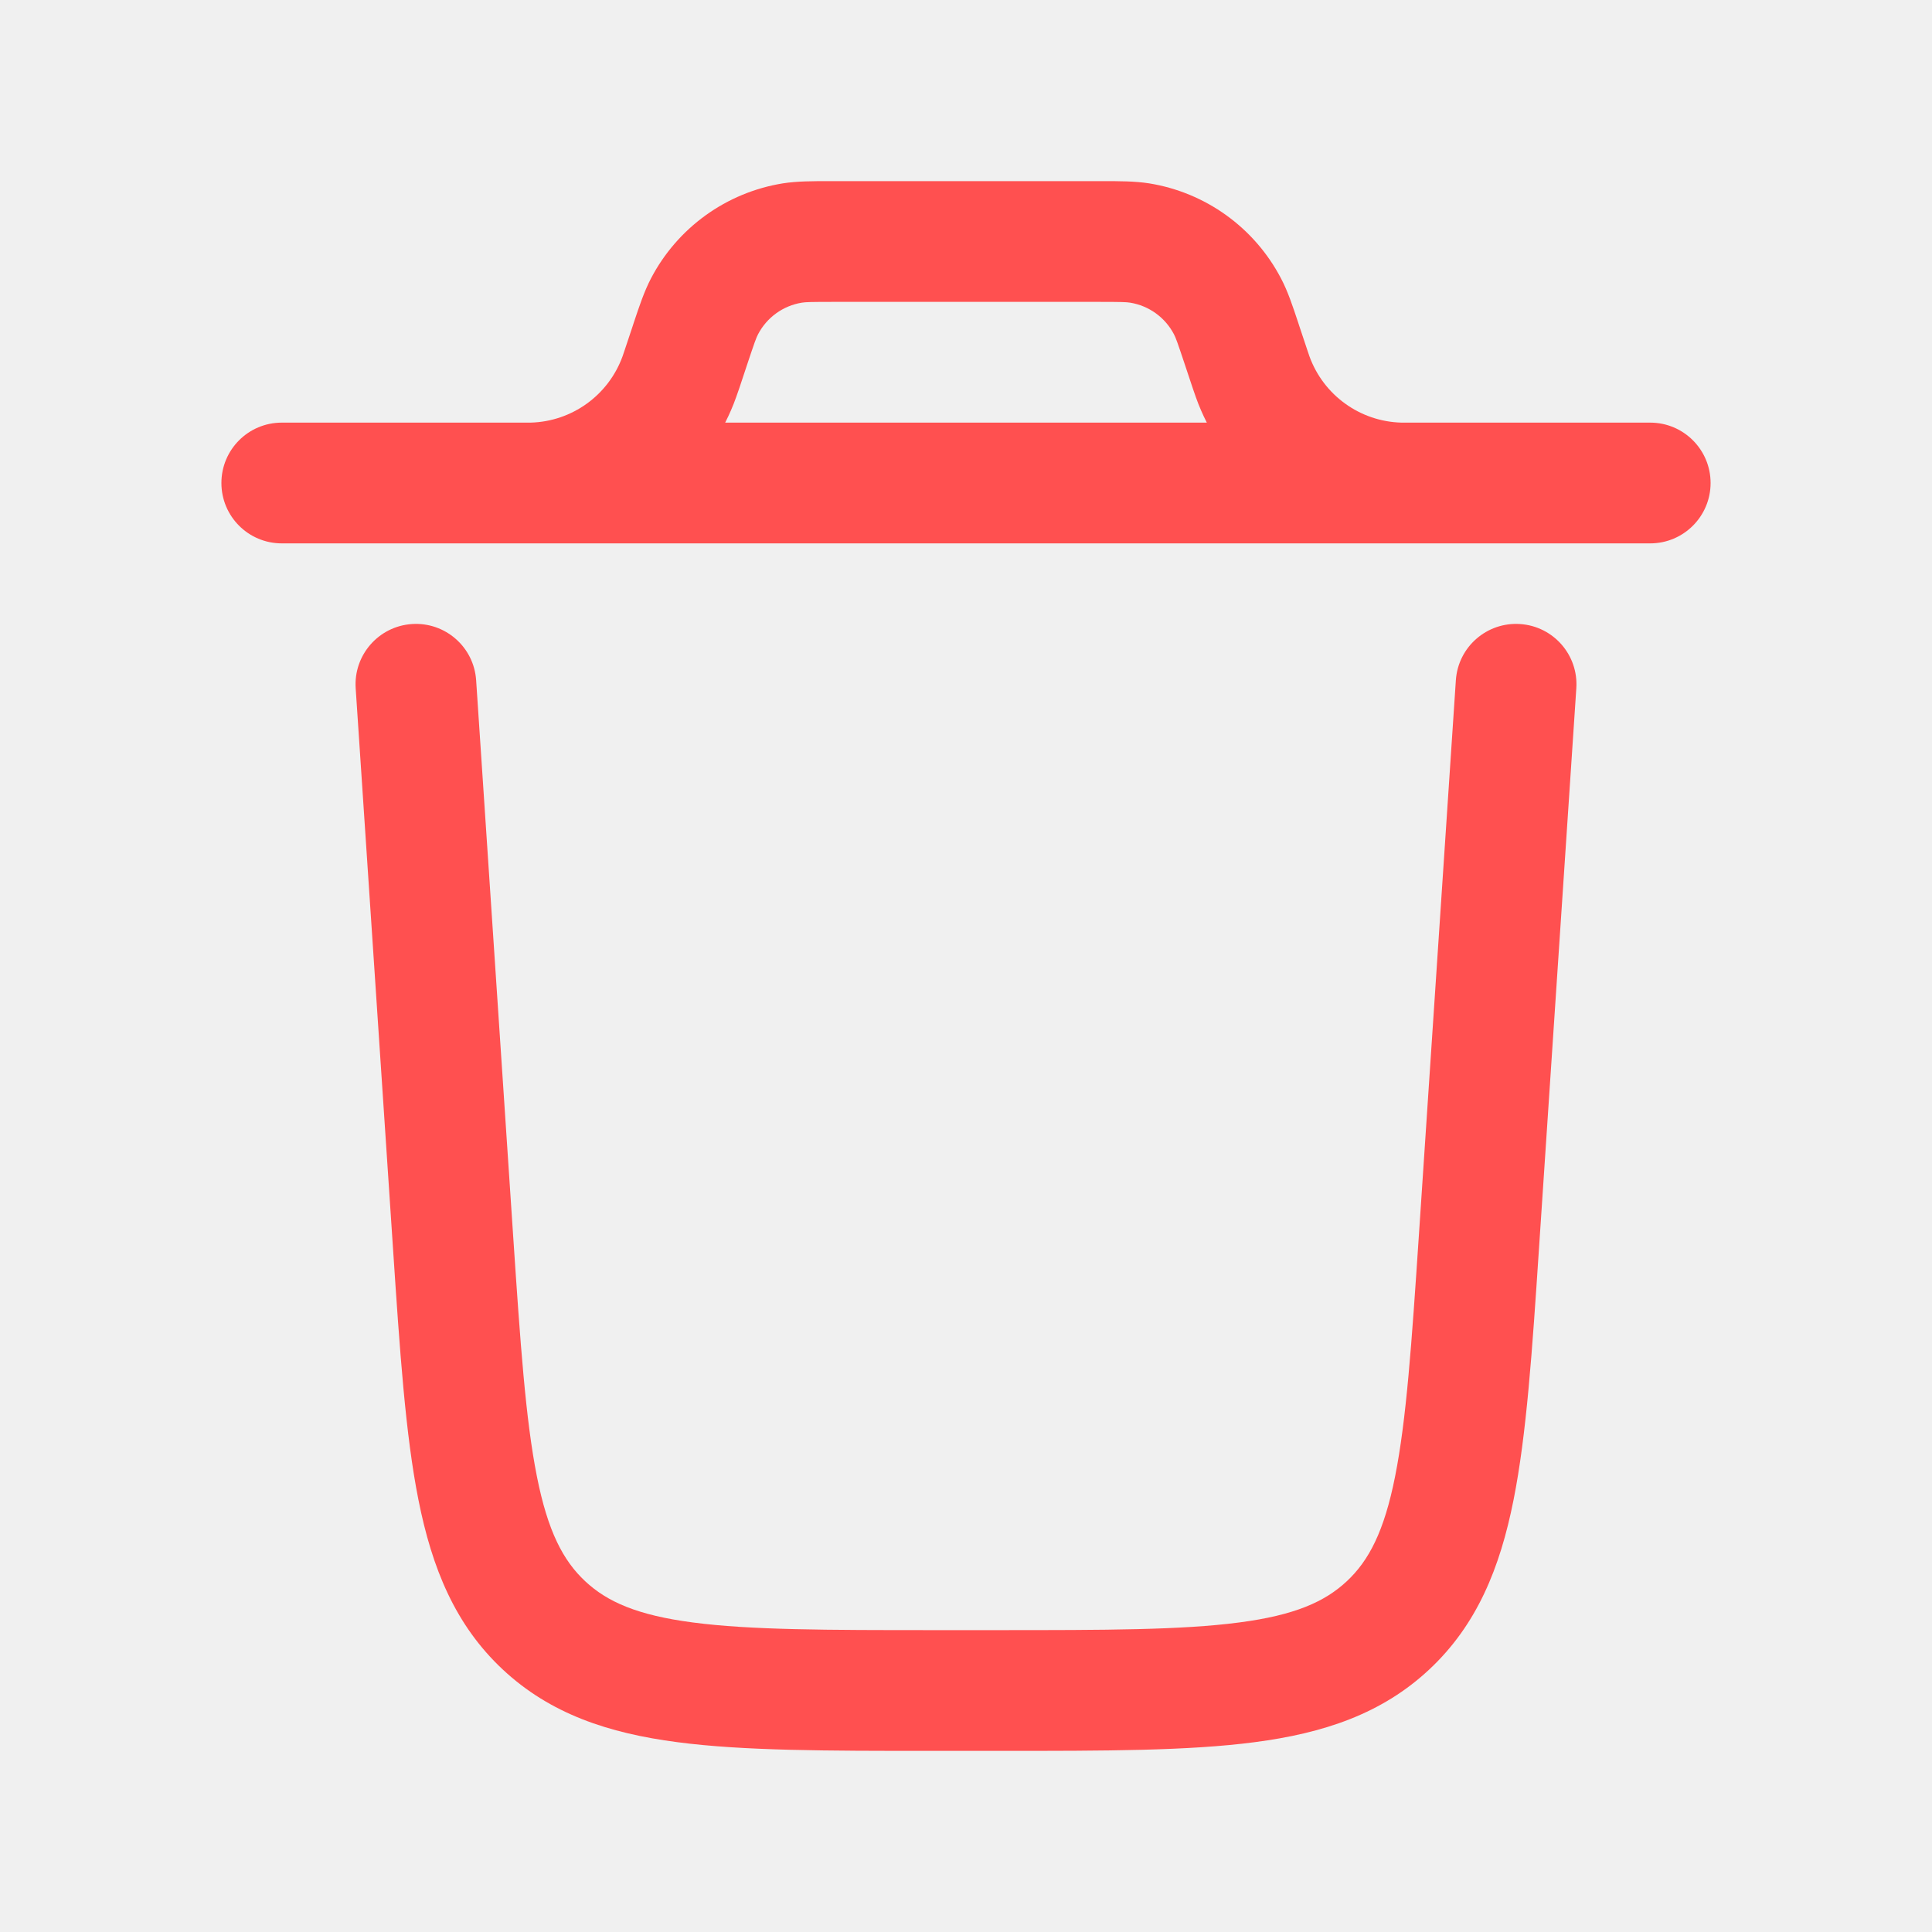
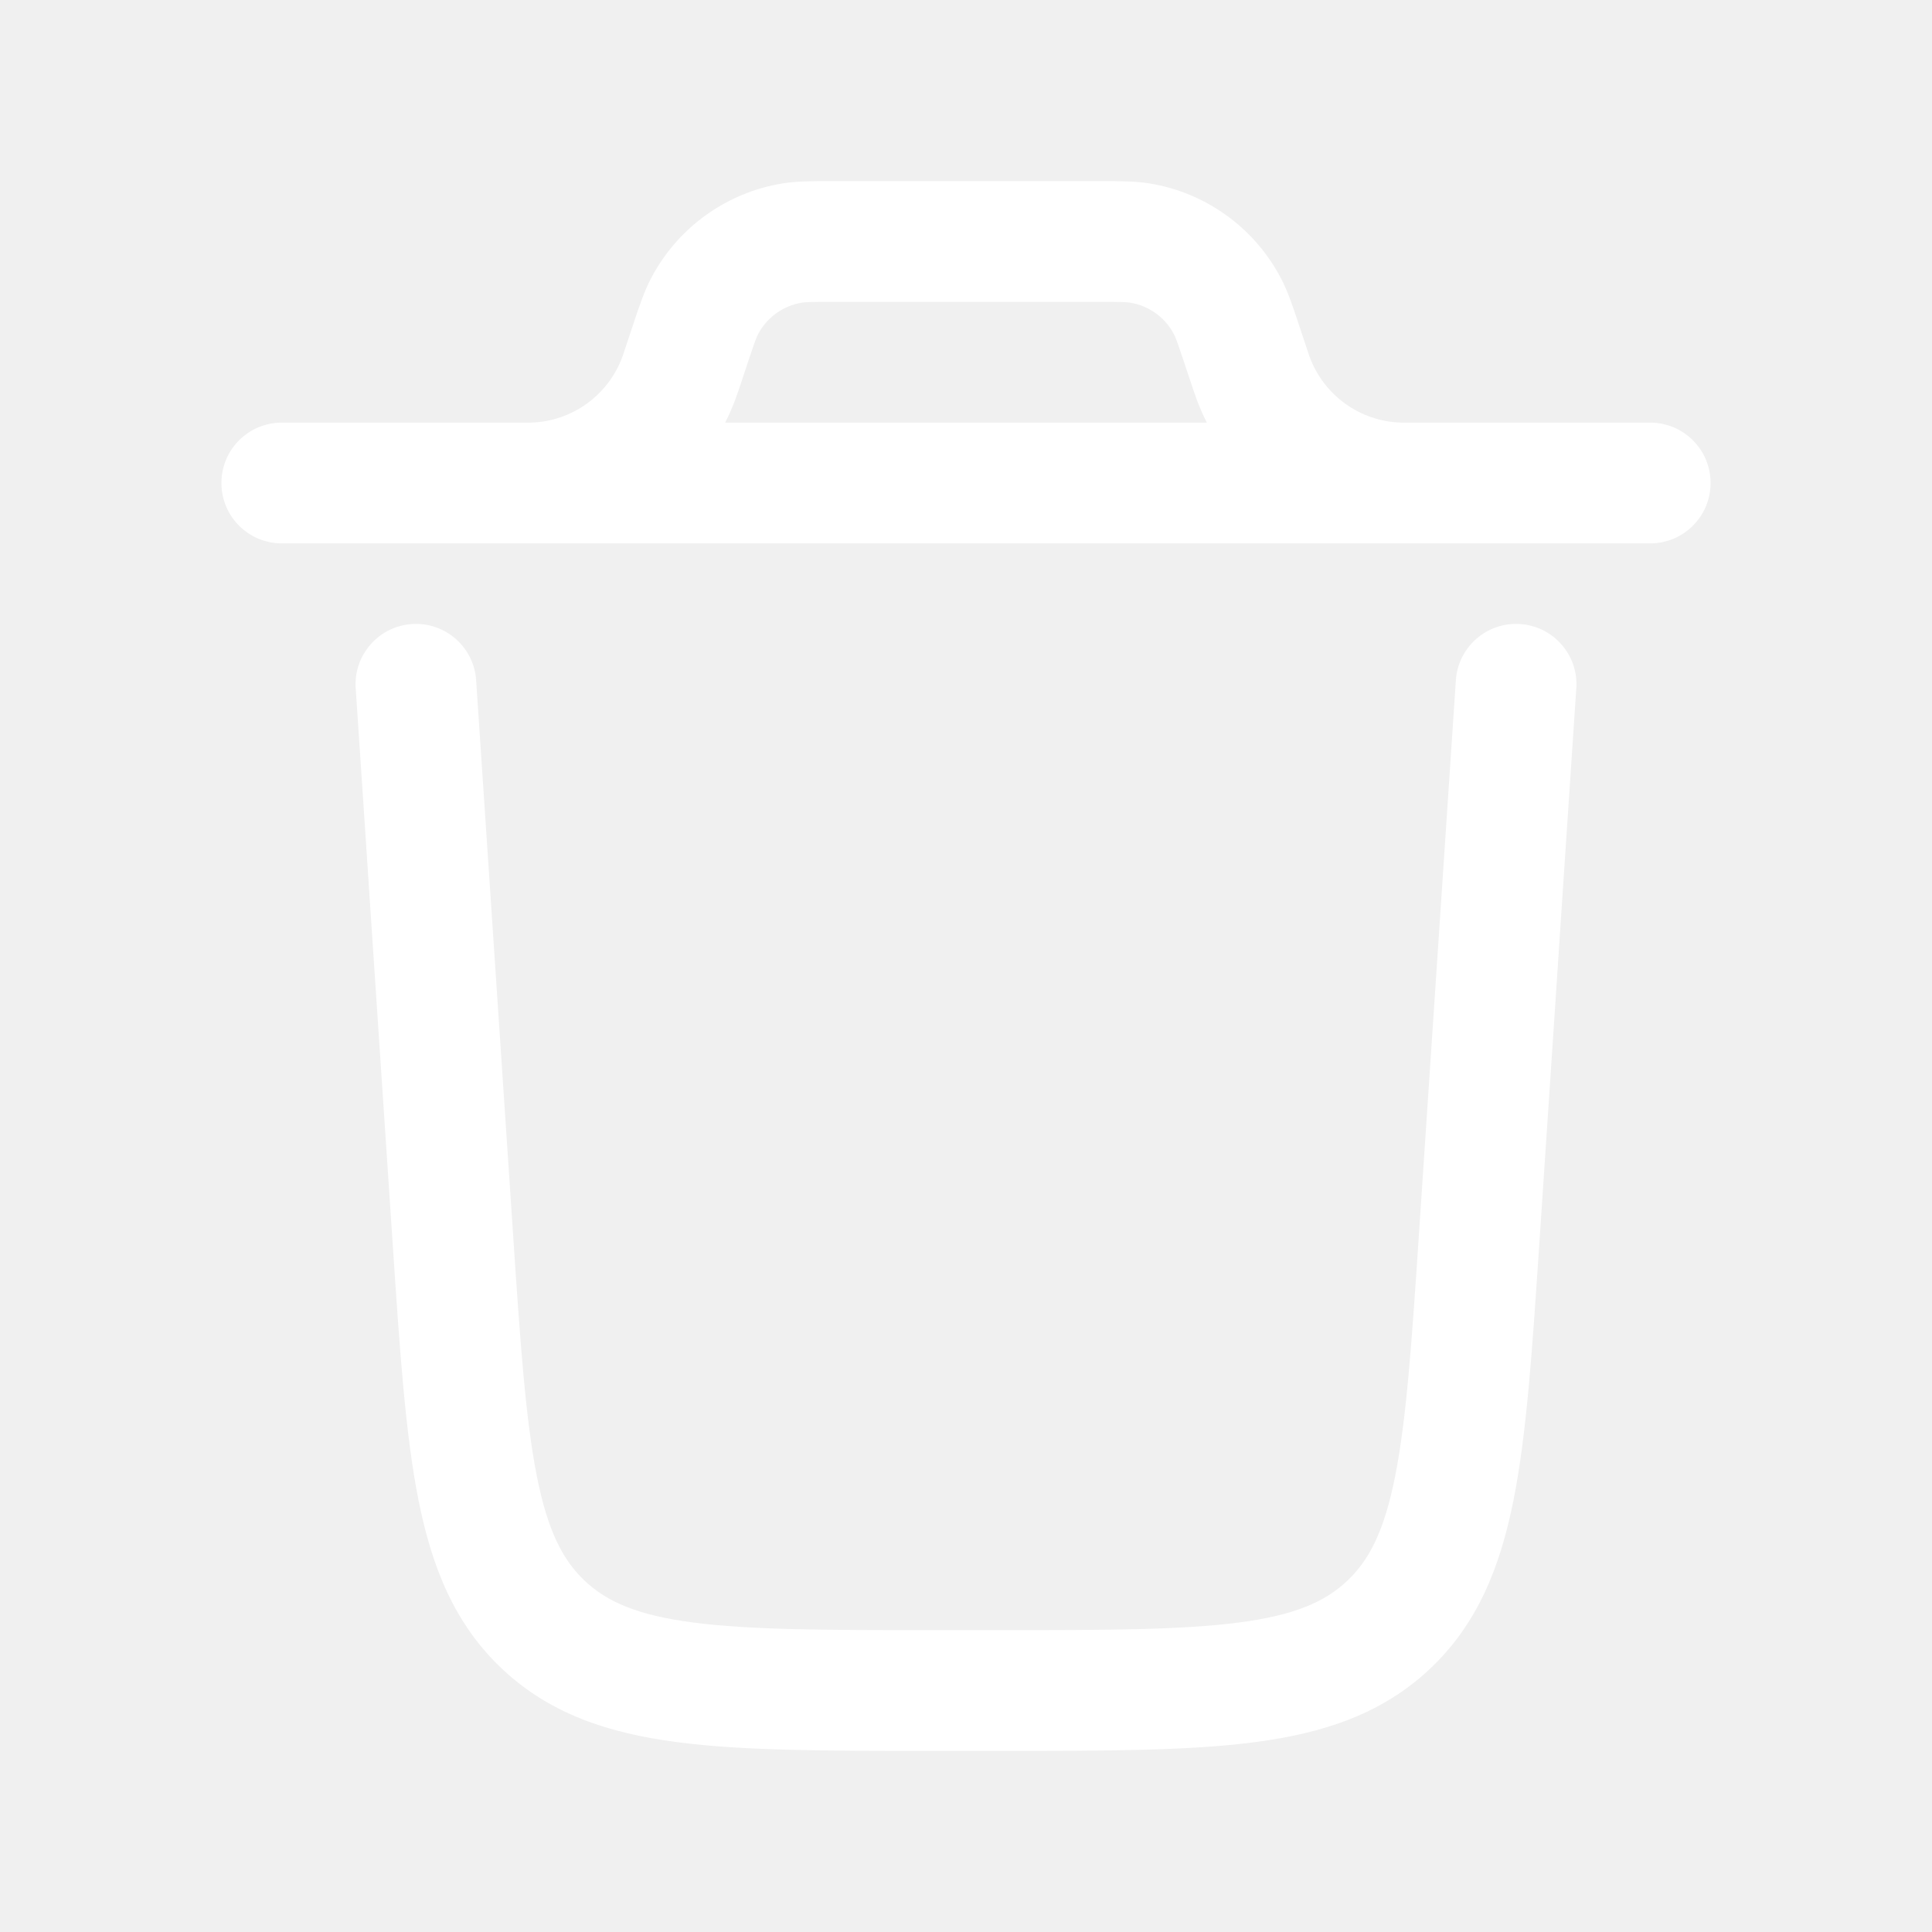
- <svg xmlns="http://www.w3.org/2000/svg" width="20" height="20" viewBox="0 0 20 20" fill="none">
-   <path fill-rule="evenodd" clip-rule="evenodd" d="M4.264 6.46C4.608 6.437 4.906 6.697 4.929 7.042L5.312 12.791C5.387 13.914 5.441 14.696 5.558 15.284C5.671 15.854 5.83 16.156 6.058 16.369C6.286 16.582 6.598 16.721 7.174 16.796C7.769 16.874 8.552 16.875 9.678 16.875H10.322C11.448 16.875 12.231 16.874 12.826 16.796C13.402 16.721 13.714 16.582 13.942 16.369C14.17 16.156 14.329 15.854 14.442 15.284C14.559 14.696 14.613 13.914 14.688 12.791L15.071 7.042C15.094 6.697 15.392 6.437 15.736 6.46C16.081 6.483 16.341 6.781 16.318 7.125L15.932 12.918C15.861 13.987 15.803 14.851 15.668 15.528C15.528 16.232 15.289 16.821 14.796 17.282C14.303 17.743 13.7 17.942 12.988 18.035C12.303 18.125 11.438 18.125 10.366 18.125H9.634C8.563 18.125 7.697 18.125 7.012 18.035C6.3 17.942 5.697 17.743 5.204 17.282C4.711 16.821 4.472 16.232 4.332 15.528C4.197 14.851 4.139 13.987 4.068 12.918L3.682 7.125C3.659 6.781 3.92 6.483 4.264 6.46Z" fill="#FF5050" />
-   <path fill-rule="evenodd" clip-rule="evenodd" d="M8.629 1.875L8.591 1.875C8.411 1.875 8.254 1.875 8.105 1.898C7.519 1.992 7.012 2.358 6.738 2.884C6.669 3.017 6.619 3.166 6.562 3.337L6.55 3.374L6.469 3.617C6.453 3.664 6.449 3.677 6.445 3.688C6.299 4.091 5.921 4.364 5.492 4.375C5.481 4.375 5.467 4.375 5.417 4.375H2.917C2.571 4.375 2.292 4.655 2.292 5C2.292 5.345 2.571 5.625 2.917 5.625L5.424 5.625L5.438 5.625H14.562L14.576 5.625L17.083 5.625C17.428 5.625 17.708 5.345 17.708 5C17.708 4.655 17.428 4.375 17.083 4.375H14.583C14.533 4.375 14.52 4.375 14.508 4.375C14.079 4.364 13.701 4.091 13.555 3.688C13.551 3.677 13.547 3.664 13.531 3.617L13.45 3.374L13.438 3.337C13.381 3.166 13.332 3.017 13.262 2.884C12.988 2.358 12.481 1.992 11.895 1.898C11.746 1.875 11.589 1.875 11.409 1.875L11.371 1.875H8.629ZM7.62 4.113C7.588 4.203 7.55 4.291 7.507 4.375H12.493C12.45 4.291 12.412 4.203 12.38 4.113L12.347 4.018L12.264 3.769C12.188 3.541 12.171 3.495 12.153 3.461C12.062 3.286 11.893 3.164 11.698 3.133C11.661 3.127 11.611 3.125 11.371 3.125H8.629C8.389 3.125 8.34 3.127 8.302 3.133C8.107 3.164 7.938 3.286 7.847 3.461C7.829 3.495 7.812 3.541 7.736 3.769L7.653 4.019C7.64 4.056 7.63 4.085 7.62 4.113Z" fill="#FF5050" />
+ <svg xmlns="http://www.w3.org/2000/svg" width="20" height="20" viewBox="0 0 20 20" fill="#FFFFFF">
+   <path fill-rule="evenodd" clip-rule="evenodd" d="M4.264 6.46C4.608 6.437 4.906 6.697 4.929 7.042L5.312 12.791C5.387 13.914 5.441 14.696 5.558 15.284C5.671 15.854 5.83 16.156 6.058 16.369C6.286 16.582 6.598 16.721 7.174 16.796C7.769 16.874 8.552 16.875 9.678 16.875H10.322C11.448 16.875 12.231 16.874 12.826 16.796C13.402 16.721 13.714 16.582 13.942 16.369C14.17 16.156 14.329 15.854 14.442 15.284C14.559 14.696 14.613 13.914 14.688 12.791L15.071 7.042C15.094 6.697 15.392 6.437 15.736 6.46C16.081 6.483 16.341 6.781 16.318 7.125L15.932 12.918C15.861 13.987 15.803 14.851 15.668 15.528C15.528 16.232 15.289 16.821 14.796 17.282C14.303 17.743 13.7 17.942 12.988 18.035C12.303 18.125 11.438 18.125 10.366 18.125H9.634C8.563 18.125 7.697 18.125 7.012 18.035C6.3 17.942 5.697 17.743 5.204 17.282C4.711 16.821 4.472 16.232 4.332 15.528C4.197 14.851 4.139 13.987 4.068 12.918L3.682 7.125C3.659 6.781 3.92 6.483 4.264 6.46Z" fill="#FFFFFF" />
+   <path fill-rule="evenodd" clip-rule="evenodd" d="M8.629 1.875L8.591 1.875C8.411 1.875 8.254 1.875 8.105 1.898C7.519 1.992 7.012 2.358 6.738 2.884C6.669 3.017 6.619 3.166 6.562 3.337L6.55 3.374L6.469 3.617C6.453 3.664 6.449 3.677 6.445 3.688C6.299 4.091 5.921 4.364 5.492 4.375C5.481 4.375 5.467 4.375 5.417 4.375H2.917C2.571 4.375 2.292 4.655 2.292 5C2.292 5.345 2.571 5.625 2.917 5.625L5.424 5.625L5.438 5.625H14.562L14.576 5.625L17.083 5.625C17.428 5.625 17.708 5.345 17.708 5C17.708 4.655 17.428 4.375 17.083 4.375H14.583C14.533 4.375 14.52 4.375 14.508 4.375C14.079 4.364 13.701 4.091 13.555 3.688C13.551 3.677 13.547 3.664 13.531 3.617L13.45 3.374L13.438 3.337C13.381 3.166 13.332 3.017 13.262 2.884C12.988 2.358 12.481 1.992 11.895 1.898C11.746 1.875 11.589 1.875 11.409 1.875L11.371 1.875H8.629ZM7.62 4.113C7.588 4.203 7.55 4.291 7.507 4.375H12.493C12.45 4.291 12.412 4.203 12.38 4.113L12.347 4.018L12.264 3.769C12.188 3.541 12.171 3.495 12.153 3.461C12.062 3.286 11.893 3.164 11.698 3.133C11.661 3.127 11.611 3.125 11.371 3.125H8.629C8.389 3.125 8.34 3.127 8.302 3.133C8.107 3.164 7.938 3.286 7.847 3.461C7.829 3.495 7.812 3.541 7.736 3.769L7.653 4.019C7.64 4.056 7.63 4.085 7.62 4.113Z" fill="#FFFFFF" />
</svg>
